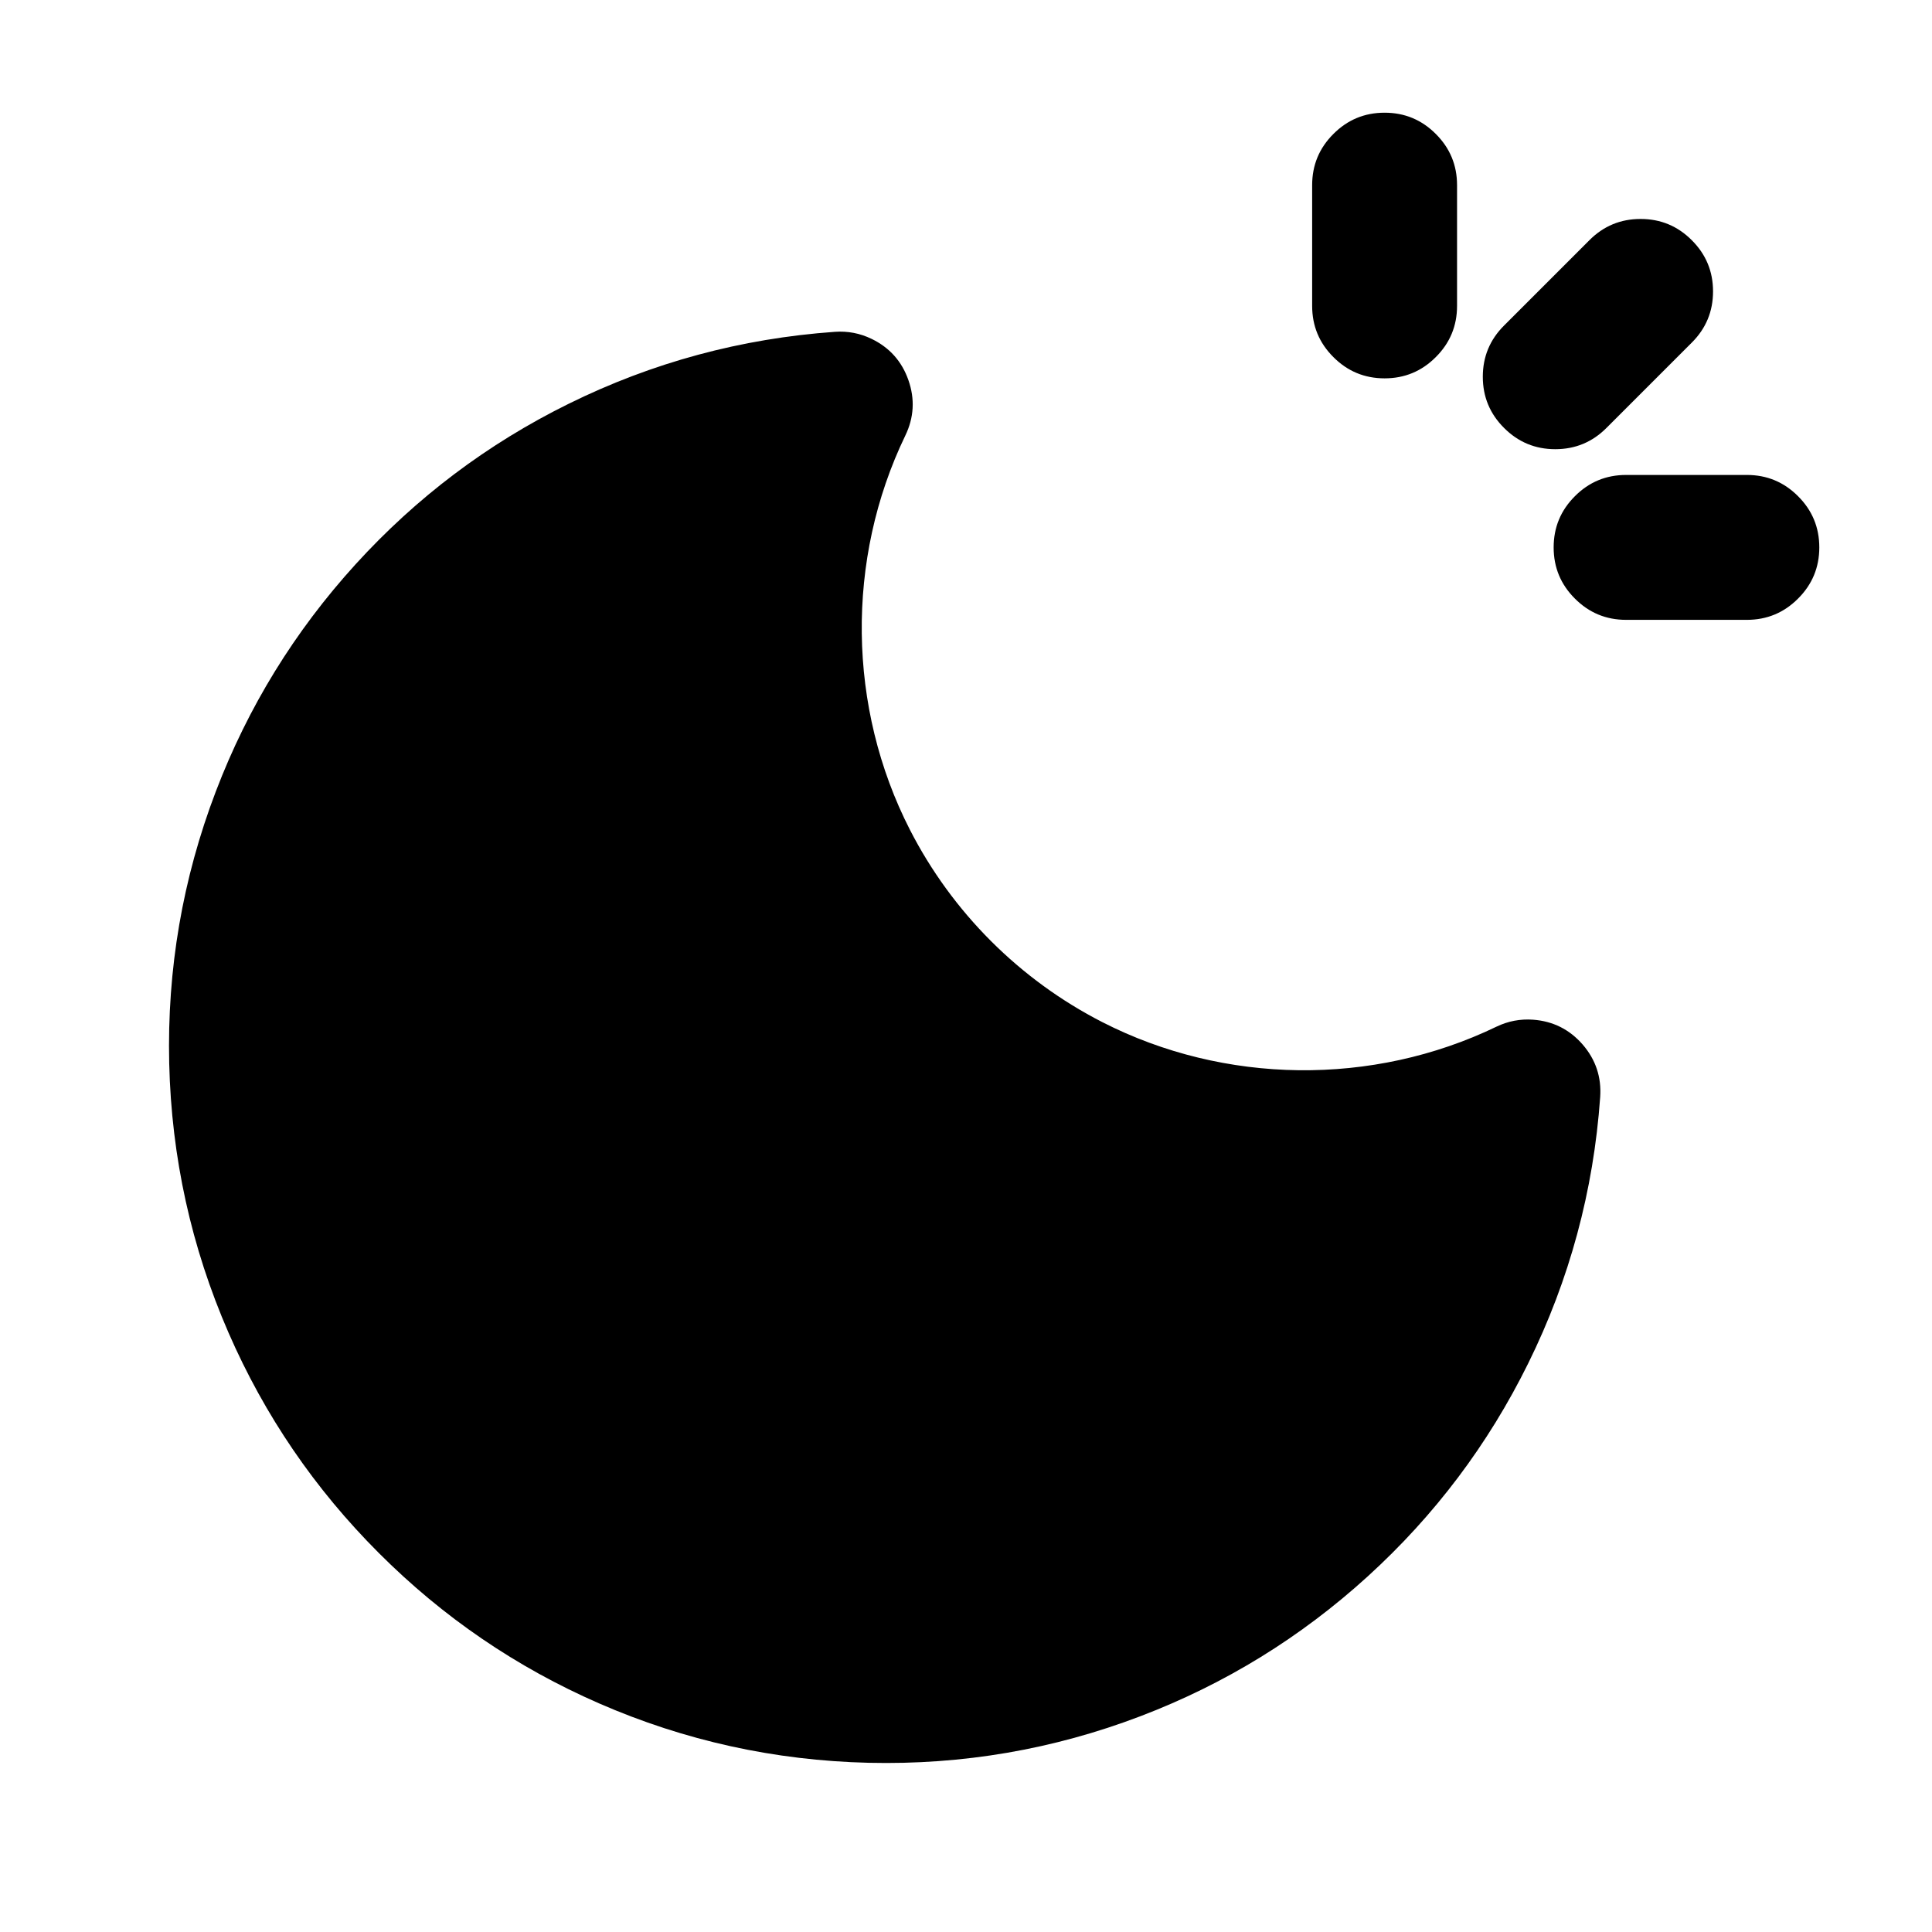
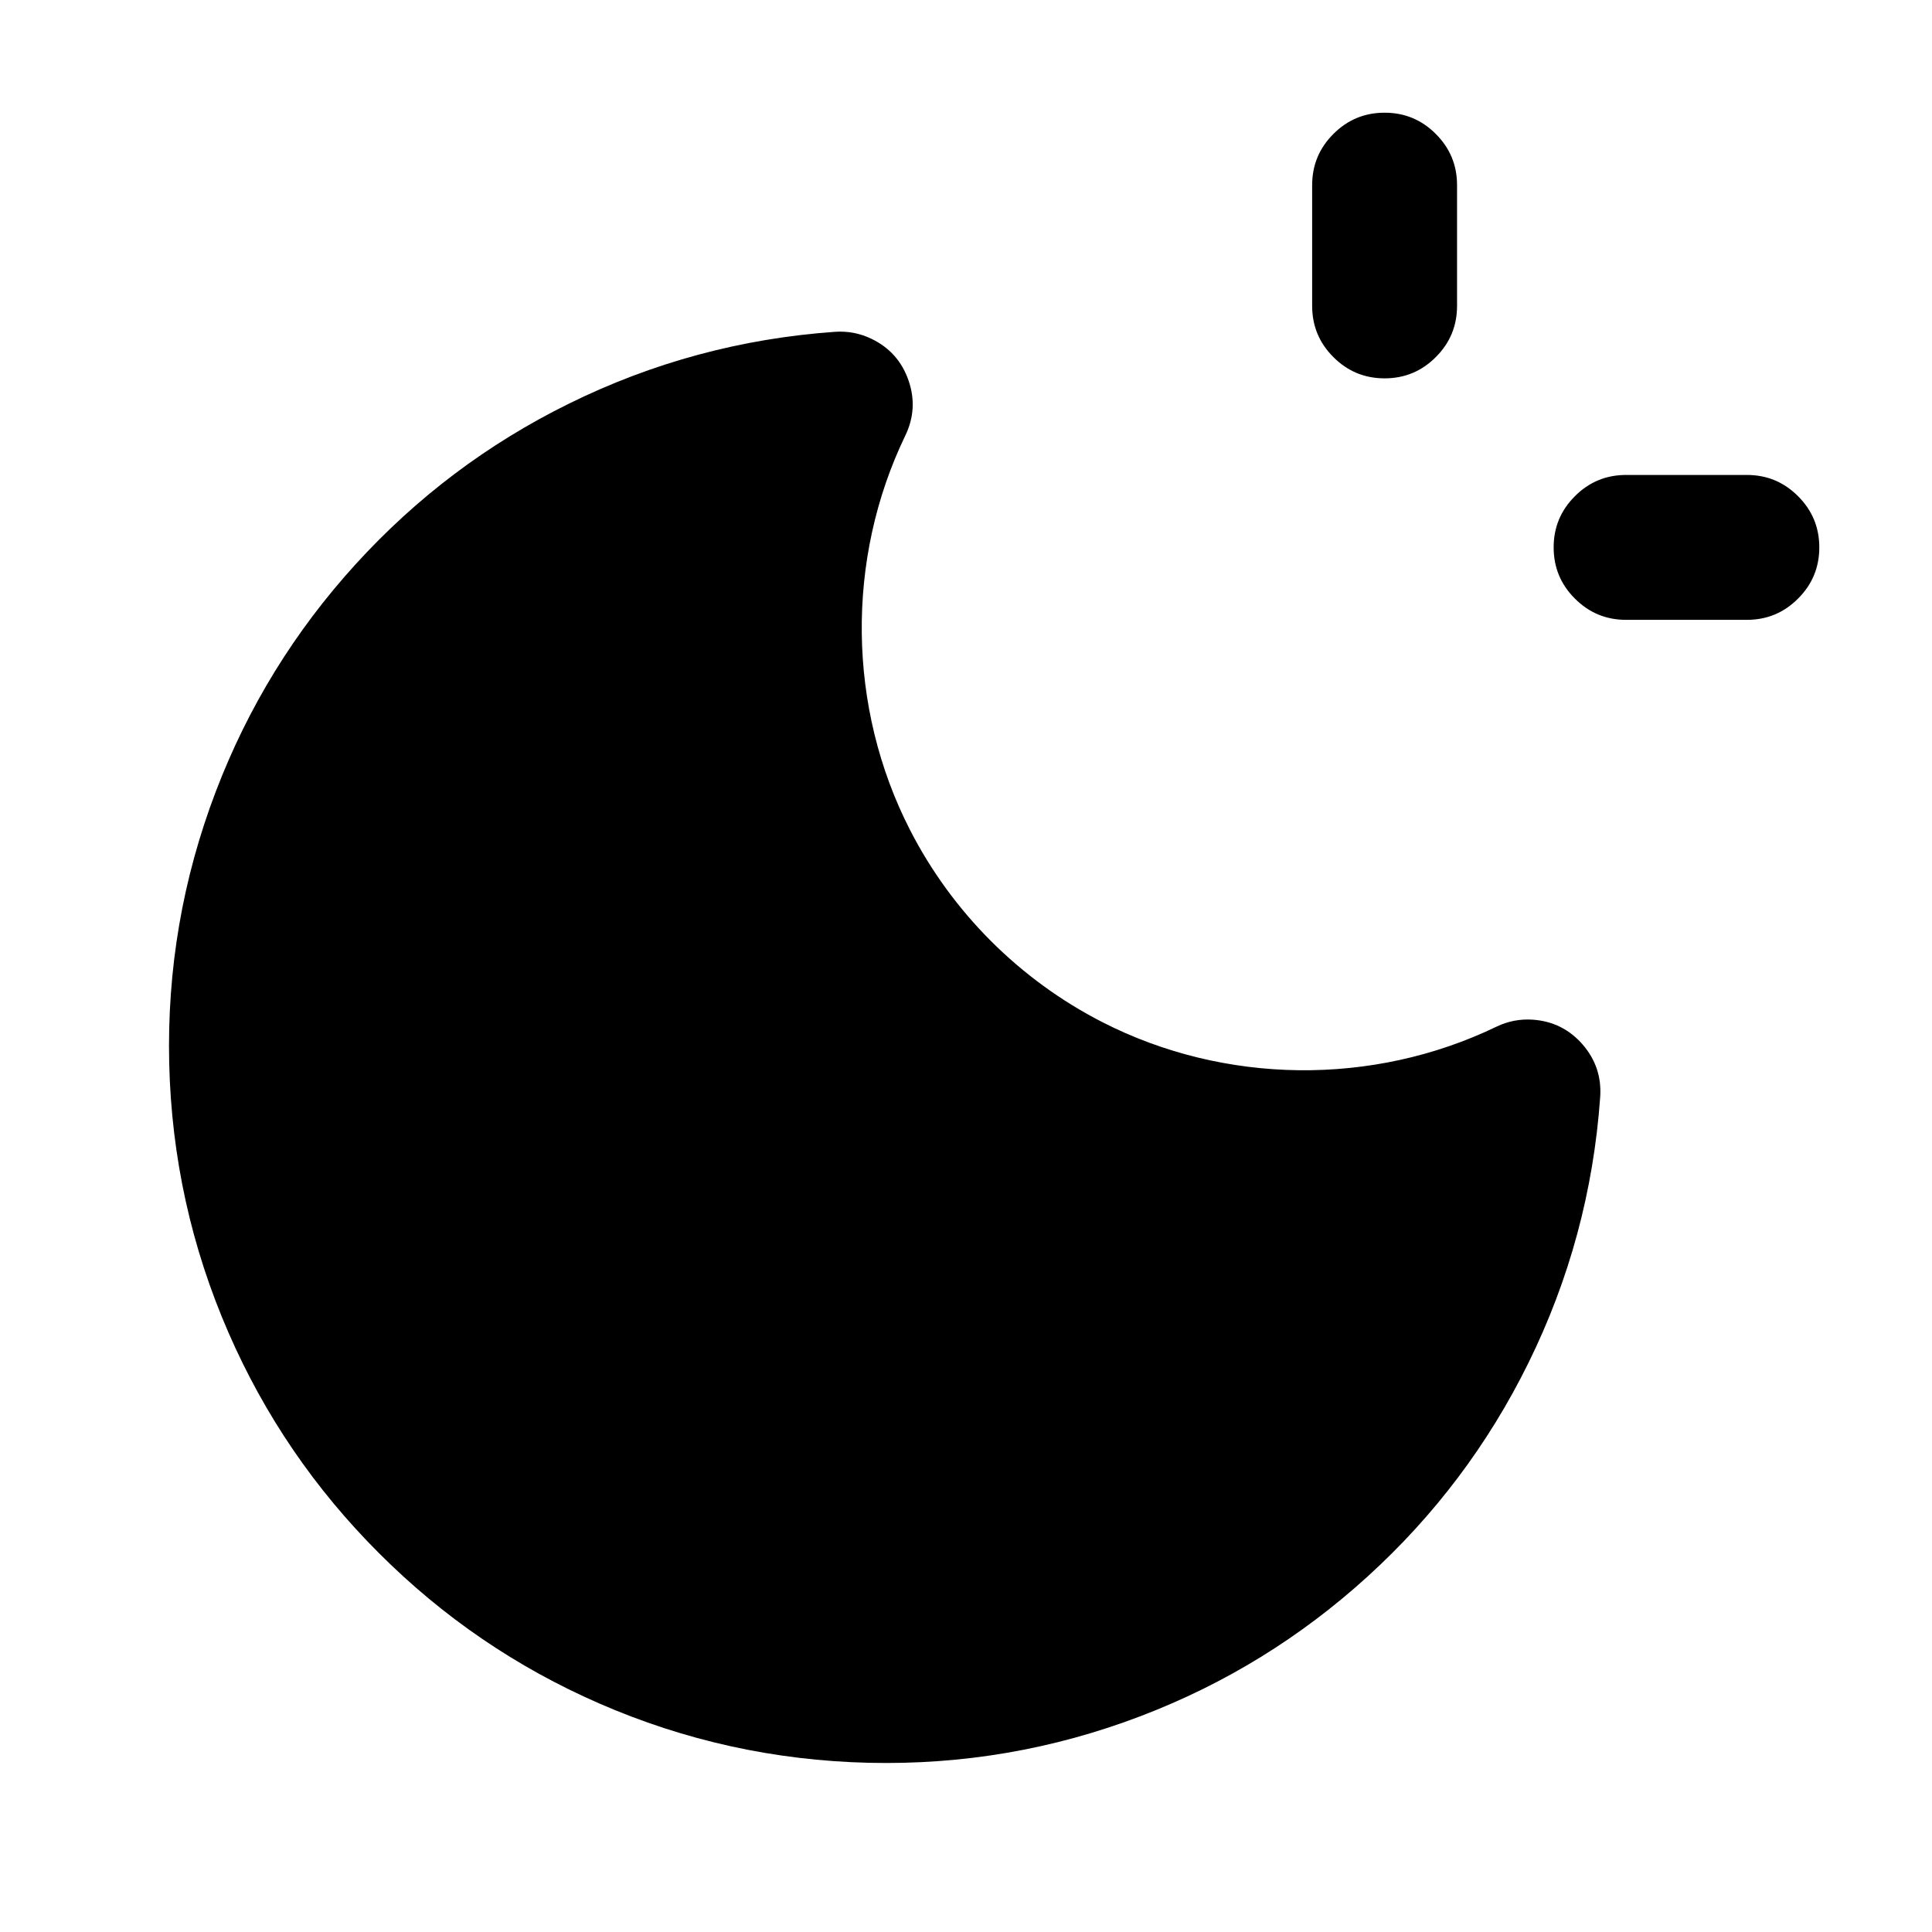
<svg viewBox="0 0 24 24" fill="none">
-   <path d="M4.417 7.01Q5.554 5.761 7.064 5.016Q8.624 4.246 10.371 4.122Q10.61 4.105 10.826 4.209Q11.162 4.371 11.285 4.723Q11.408 5.075 11.246 5.411C10.503 6.951 10.528 8.792 11.303 10.307C11.828 11.333 12.667 12.172 13.693 12.697C15.208 13.472 17.049 13.497 18.589 12.754Q18.805 12.65 19.044 12.667Q19.415 12.694 19.66 12.975Q19.904 13.257 19.878 13.629Q19.754 15.376 18.984 16.936Q18.239 18.446 16.99 19.583Q15.74 20.72 14.168 21.319Q12.542 21.939 10.79 21.898Q9.039 21.856 7.444 21.161Q5.901 20.488 4.707 19.293Q3.512 18.099 2.839 16.556Q2.144 14.961 2.102 13.21Q2.061 11.458 2.681 9.832Q3.28 8.26 4.417 7.01ZM19.3 6.8Q19.3 6.427 19.564 6.164Q19.827 5.9 20.2 5.9H21.7Q22.073 5.9 22.336 6.164Q22.6 6.427 22.6 6.8Q22.6 7.173 22.336 7.436Q22.073 7.7 21.7 7.7H20.2Q19.827 7.7 19.564 7.436Q19.3 7.173 19.3 6.8ZM17.836 4.436Q17.573 4.7 17.2 4.7Q16.827 4.7 16.564 4.436Q16.3 4.173 16.3 3.8V2.3Q16.3 1.927 16.564 1.664Q16.827 1.4 17.2 1.4Q17.573 1.4 17.836 1.664Q18.1 1.927 18.1 2.3V3.8Q18.1 4.173 17.836 4.436ZM21.016 2.984Q21.28 3.247 21.28 3.62Q21.28 3.993 21.016 4.256L19.956 5.316Q19.693 5.58 19.32 5.58Q18.947 5.58 18.684 5.316Q18.42 5.053 18.42 4.68Q18.42 4.307 18.684 4.044L19.744 2.984Q20.007 2.72 20.38 2.72Q20.753 2.72 21.016 2.984Z" fill="currentColor" />
+   <path d="M4.417 7.01Q5.554 5.761 7.064 5.016Q8.624 4.246 10.371 4.122Q10.61 4.105 10.826 4.209Q11.162 4.371 11.285 4.723Q11.408 5.075 11.246 5.411C10.503 6.951 10.528 8.792 11.303 10.307C11.828 11.333 12.667 12.172 13.693 12.697C15.208 13.472 17.049 13.497 18.589 12.754Q18.805 12.65 19.044 12.667Q19.415 12.694 19.66 12.975Q19.904 13.257 19.878 13.629Q19.754 15.376 18.984 16.936Q18.239 18.446 16.99 19.583Q15.74 20.72 14.168 21.319Q12.542 21.939 10.79 21.898Q9.039 21.856 7.444 21.161Q5.901 20.488 4.707 19.293Q3.512 18.099 2.839 16.556Q2.144 14.961 2.102 13.21Q2.061 11.458 2.681 9.832Q3.28 8.26 4.417 7.01ZM17.836 4.436Q17.573 4.7 17.2 4.7Q16.827 4.7 16.564 4.436Q16.3 4.173 16.3 3.8V2.3Q16.3 1.927 16.564 1.664Q16.827 1.4 17.2 1.4Q17.573 1.4 17.836 1.664Q18.1 1.927 18.1 2.3V3.8Q18.1 4.173 17.836 4.436ZM19.3 6.8Q19.3 6.427 19.564 6.164Q19.827 5.9 20.2 5.9H21.7Q22.073 5.9 22.336 6.164Q22.6 6.427 22.6 6.8Q22.6 7.173 22.336 7.436Q22.073 7.7 21.7 7.7H20.2Q19.827 7.7 19.564 7.436Q19.3 7.173 19.3 6.8Z" fill="currentColor" />
</svg>
